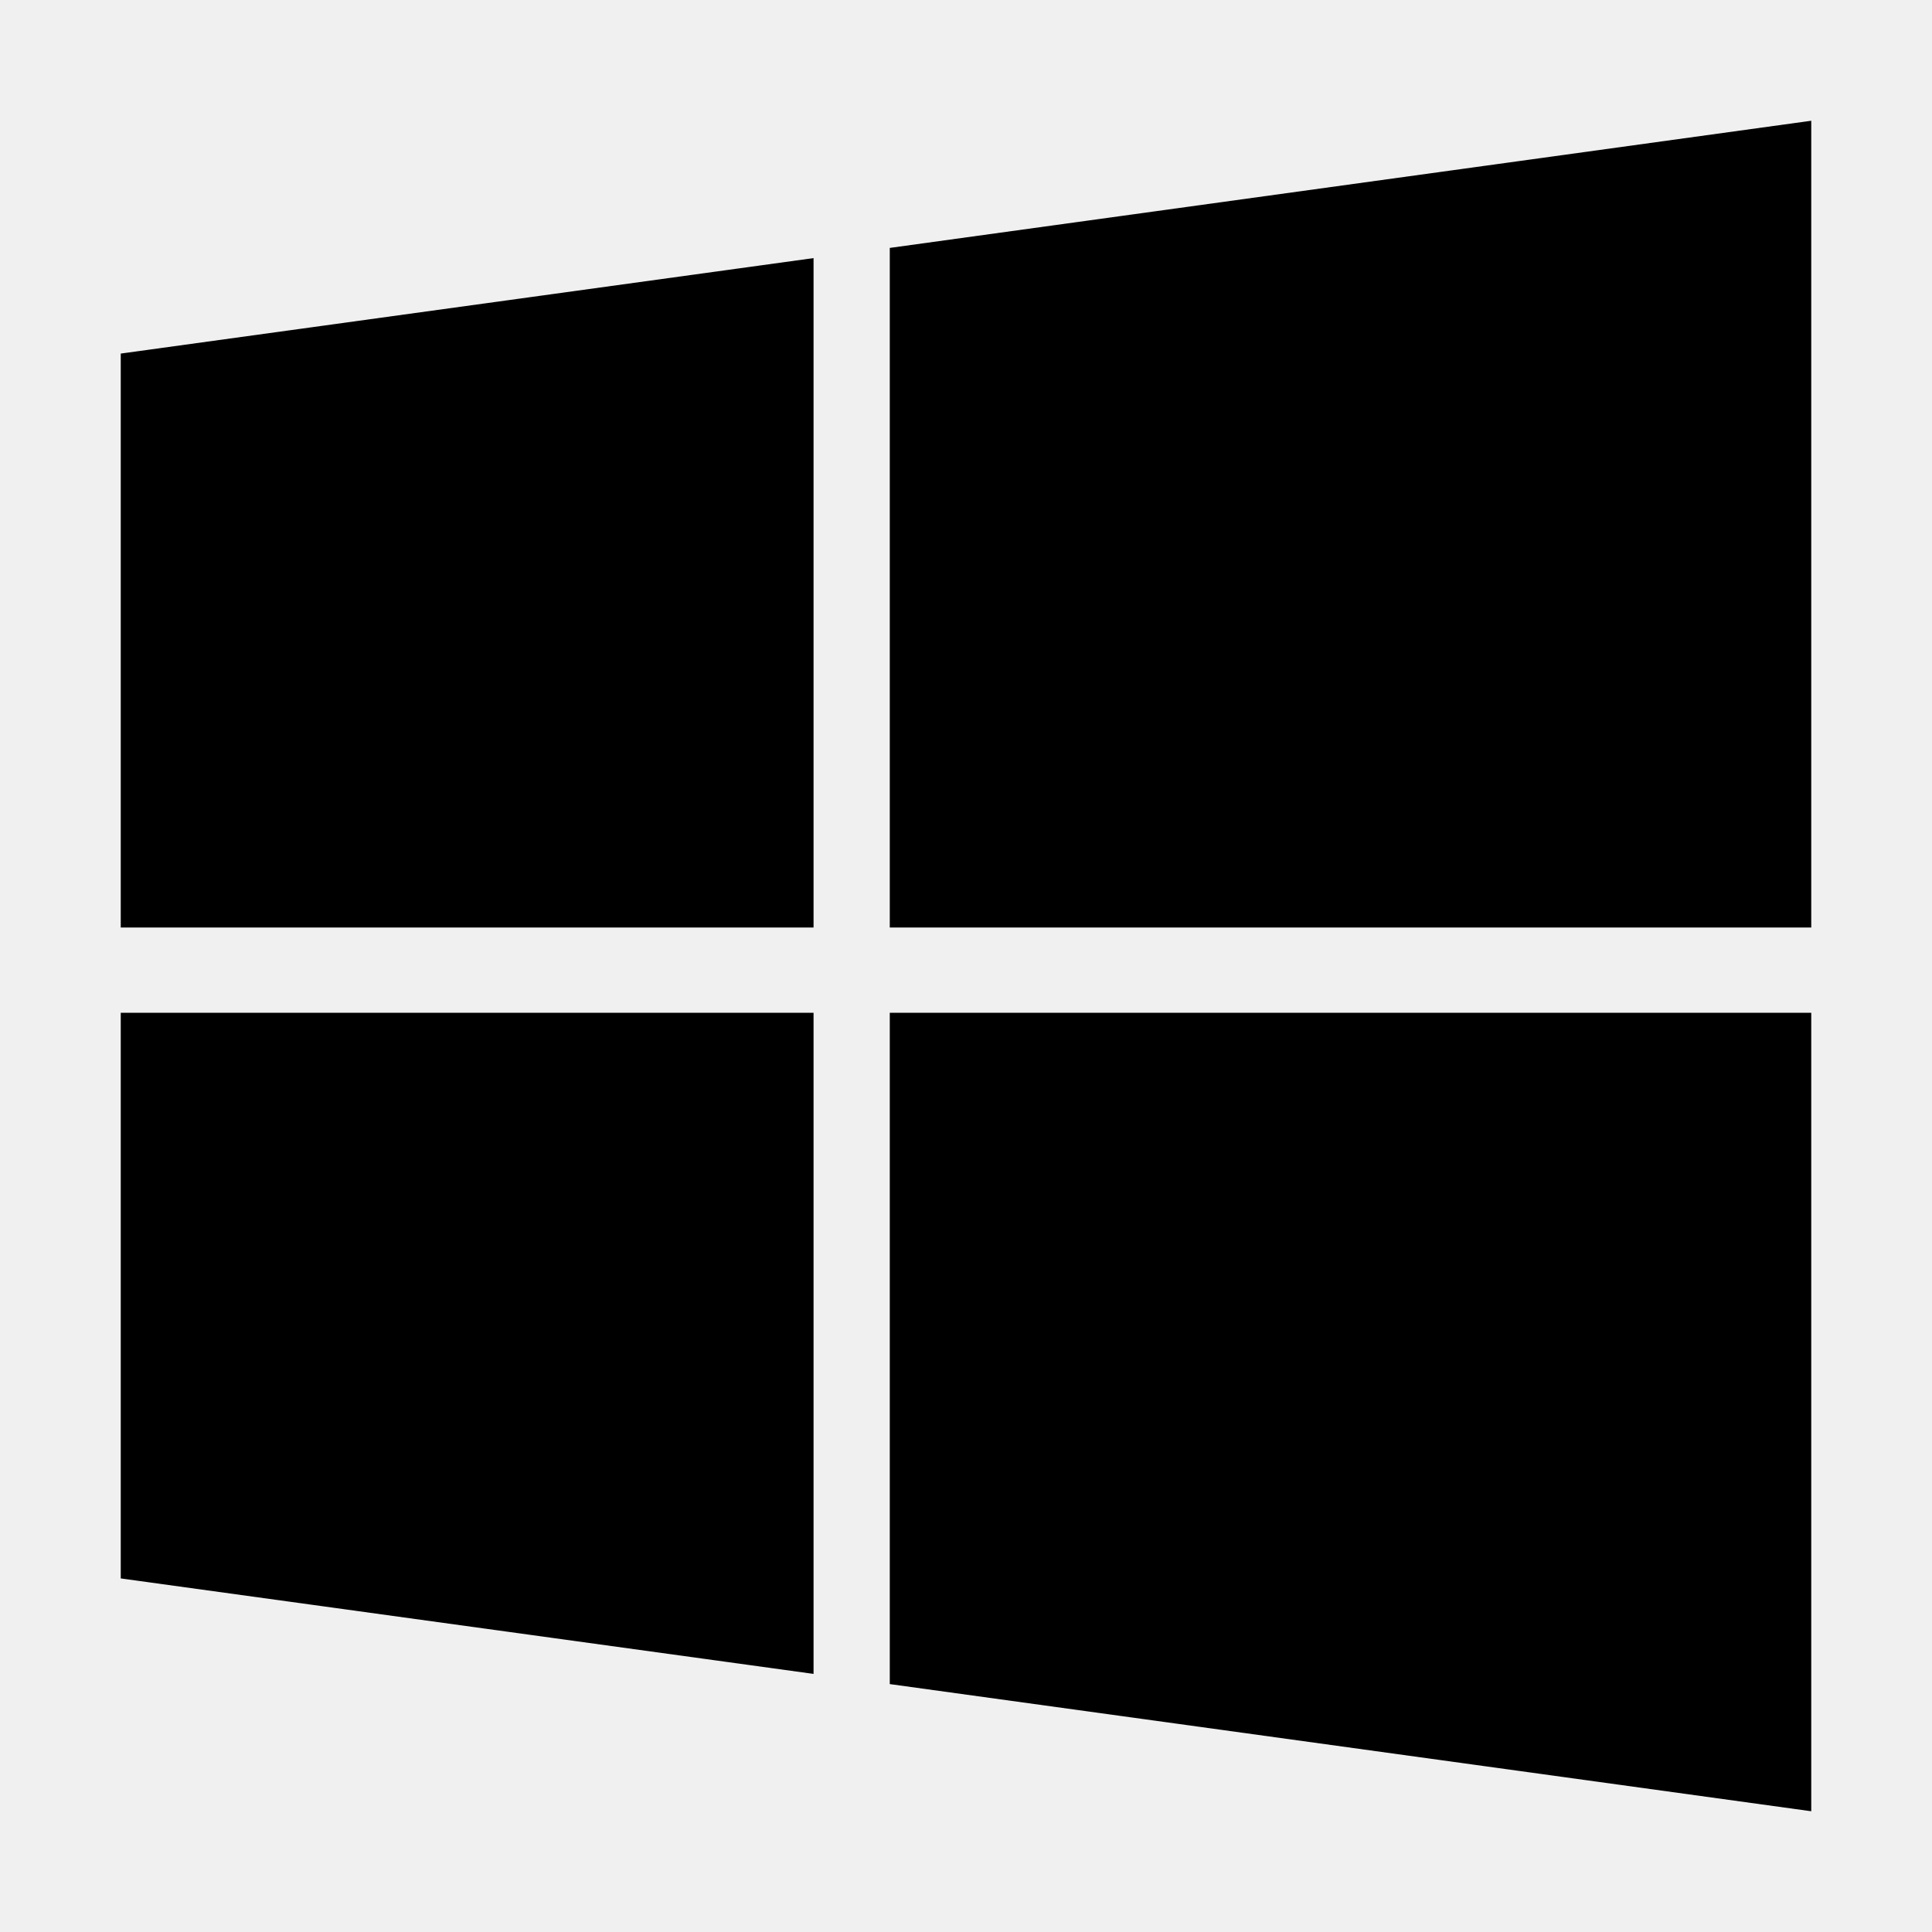
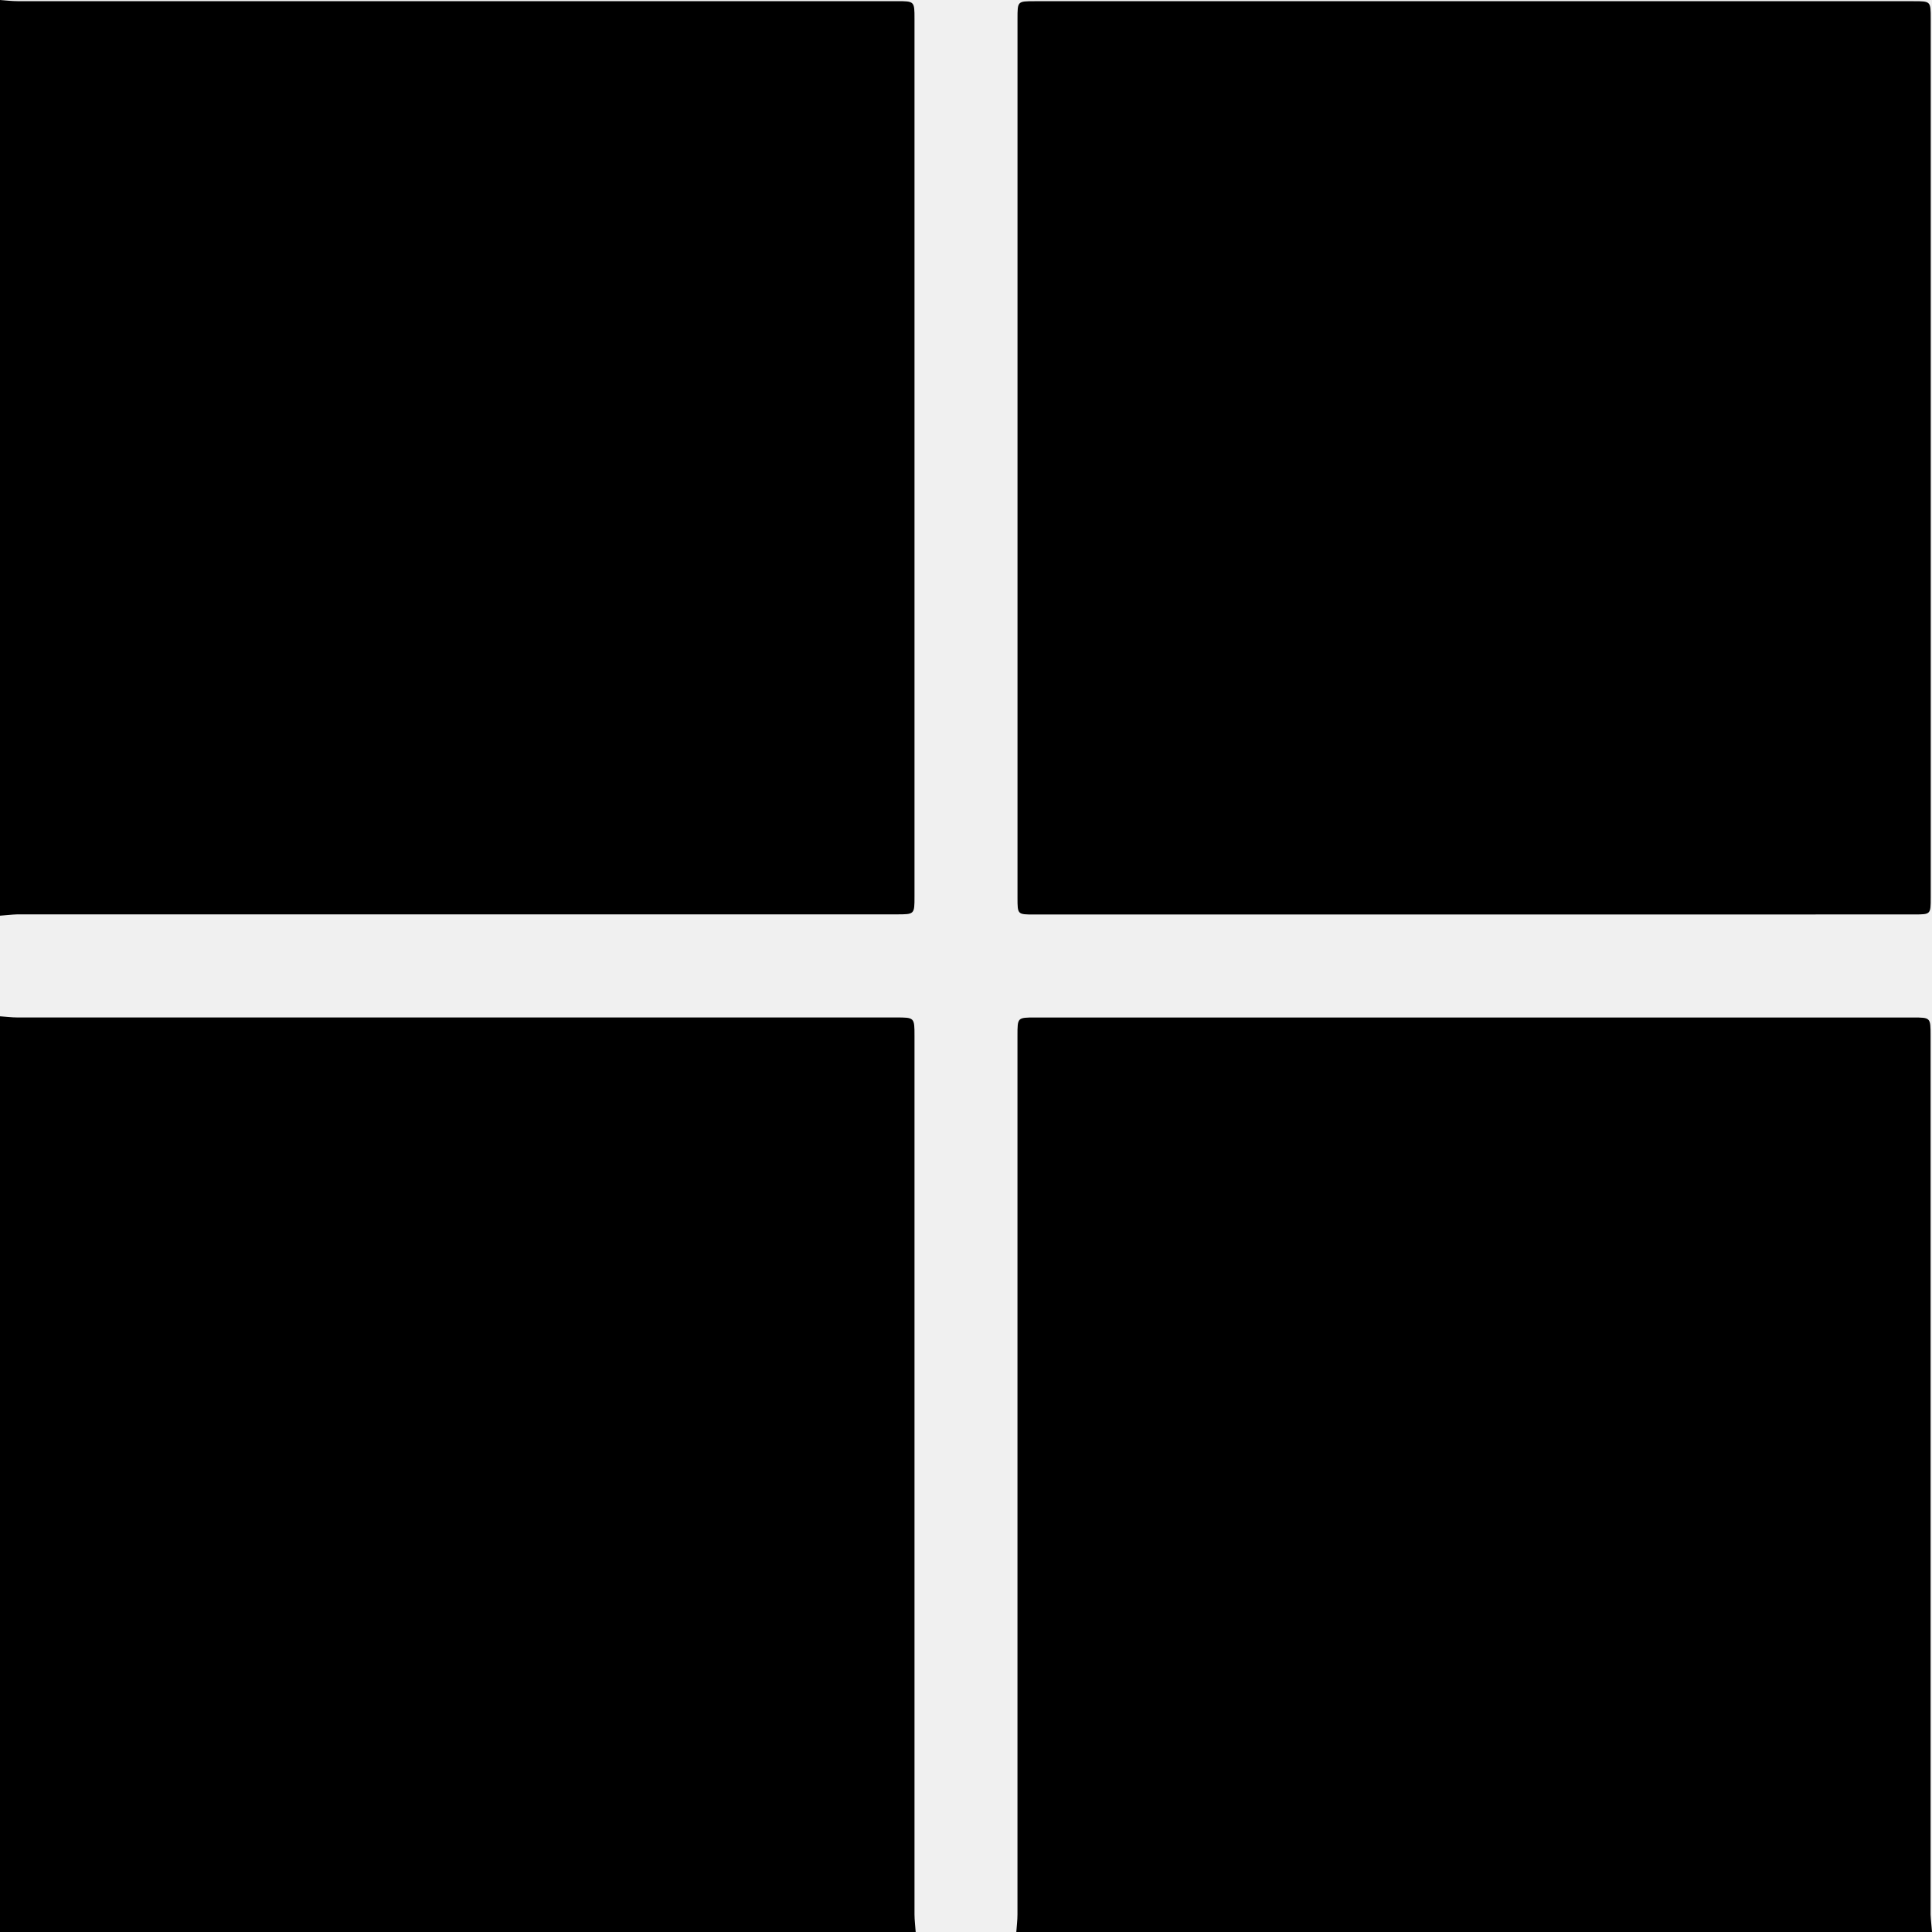
- <svg xmlns="http://www.w3.org/2000/svg" viewBox="0 0 448 512" width="32" height="32">
-   <path d="M0 93.7l183.6-25.3v177.4H0V93.7zm0 324.6l183.6 25.3V268.4H0v149.9zm203.8 28L448 480V268.4H203.8v177.9zm0-380.6v180.1H448V32L203.8 65.7z" />
+ <svg xmlns="http://www.w3.org/2000/svg" width="150" height="150" viewBox="0 0 150 150" fill="none">
+   <g clip-path="url(#clip0_11_141)">
+     <path d="M0 71.093V0C0.452 0.031 0.902 0.09 1.353 0.09C24.104 0.09 46.855 0.09 69.606 0.09C71.001 0.09 71.001 0.09 71.001 1.459V69.622C71.001 70.991 71.001 70.991 69.606 70.991C46.857 70.991 24.106 70.991 1.353 70.991C0.902 71.005 0.452 71.061 0 71.093Z" fill="black" />
+     <path d="M71.094 150H0V78.906C0.45 78.937 0.902 78.996 1.351 78.996C24.091 78.996 46.829 78.996 69.567 78.996C71.001 78.996 71.001 78.996 71.001 80.427C71.001 103.165 71.001 125.904 71.001 148.643C71.005 149.097 71.063 149.548 71.094 150Z" fill="black" />
+     <path d="M150 150H78.906C78.937 149.55 78.996 149.098 78.996 148.647C78.996 125.897 78.996 103.146 78.996 80.394C78.996 78.999 78.996 78.999 80.364 78.999H148.52C149.889 78.999 149.889 78.999 149.889 80.394C149.889 103.143 149.889 125.894 149.889 148.647C149.91 149.096 149.969 149.548 150 150Z" fill="black" />
+     <path d="M114.354 71.001H80.274C79.001 71.001 78.999 71.001 78.999 69.698V1.441C78.999 0.094 78.999 0.094 80.323 0.094H148.576C149.9 0.094 149.9 0.094 149.9 1.443V69.696C149.9 70.995 149.9 70.995 148.623 70.997L114.354 71.001Z" fill="black" />
+   </g>
+   <defs>
+     <clipPath id="clip0_11_141">
+       <rect width="150" height="149.998" fill="white" />
+     </clipPath>
+   </defs>
</svg>
